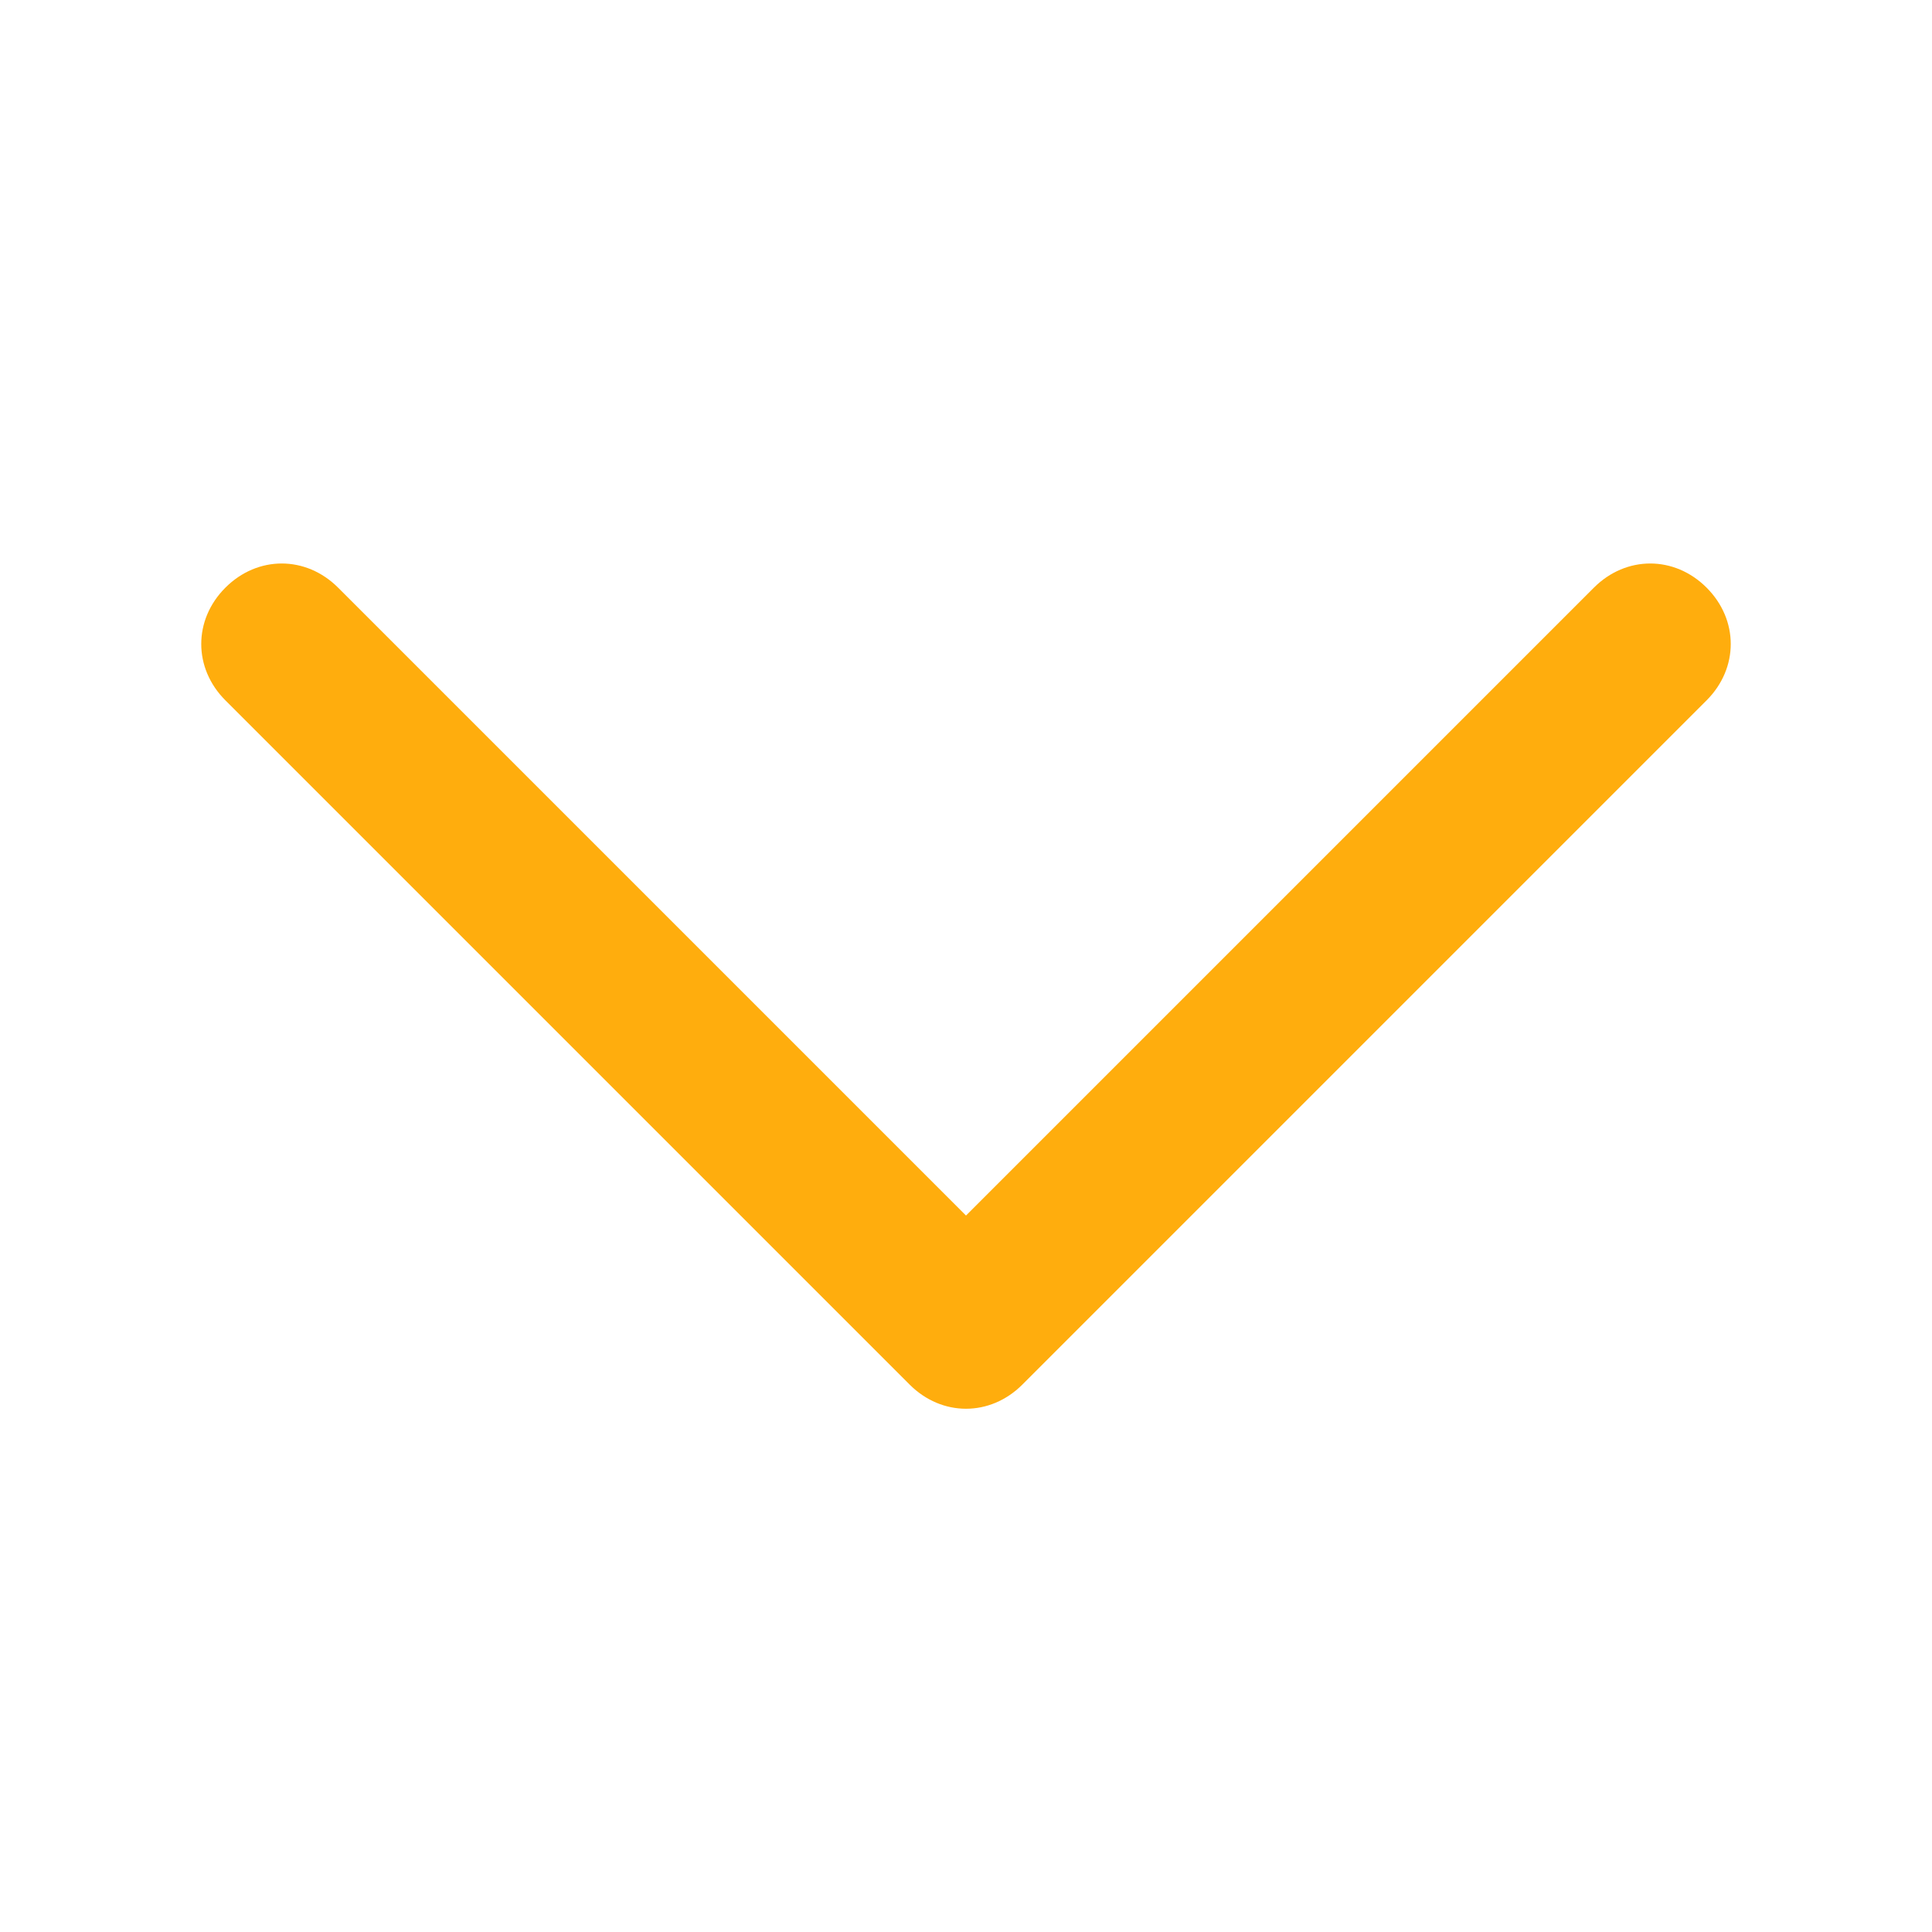
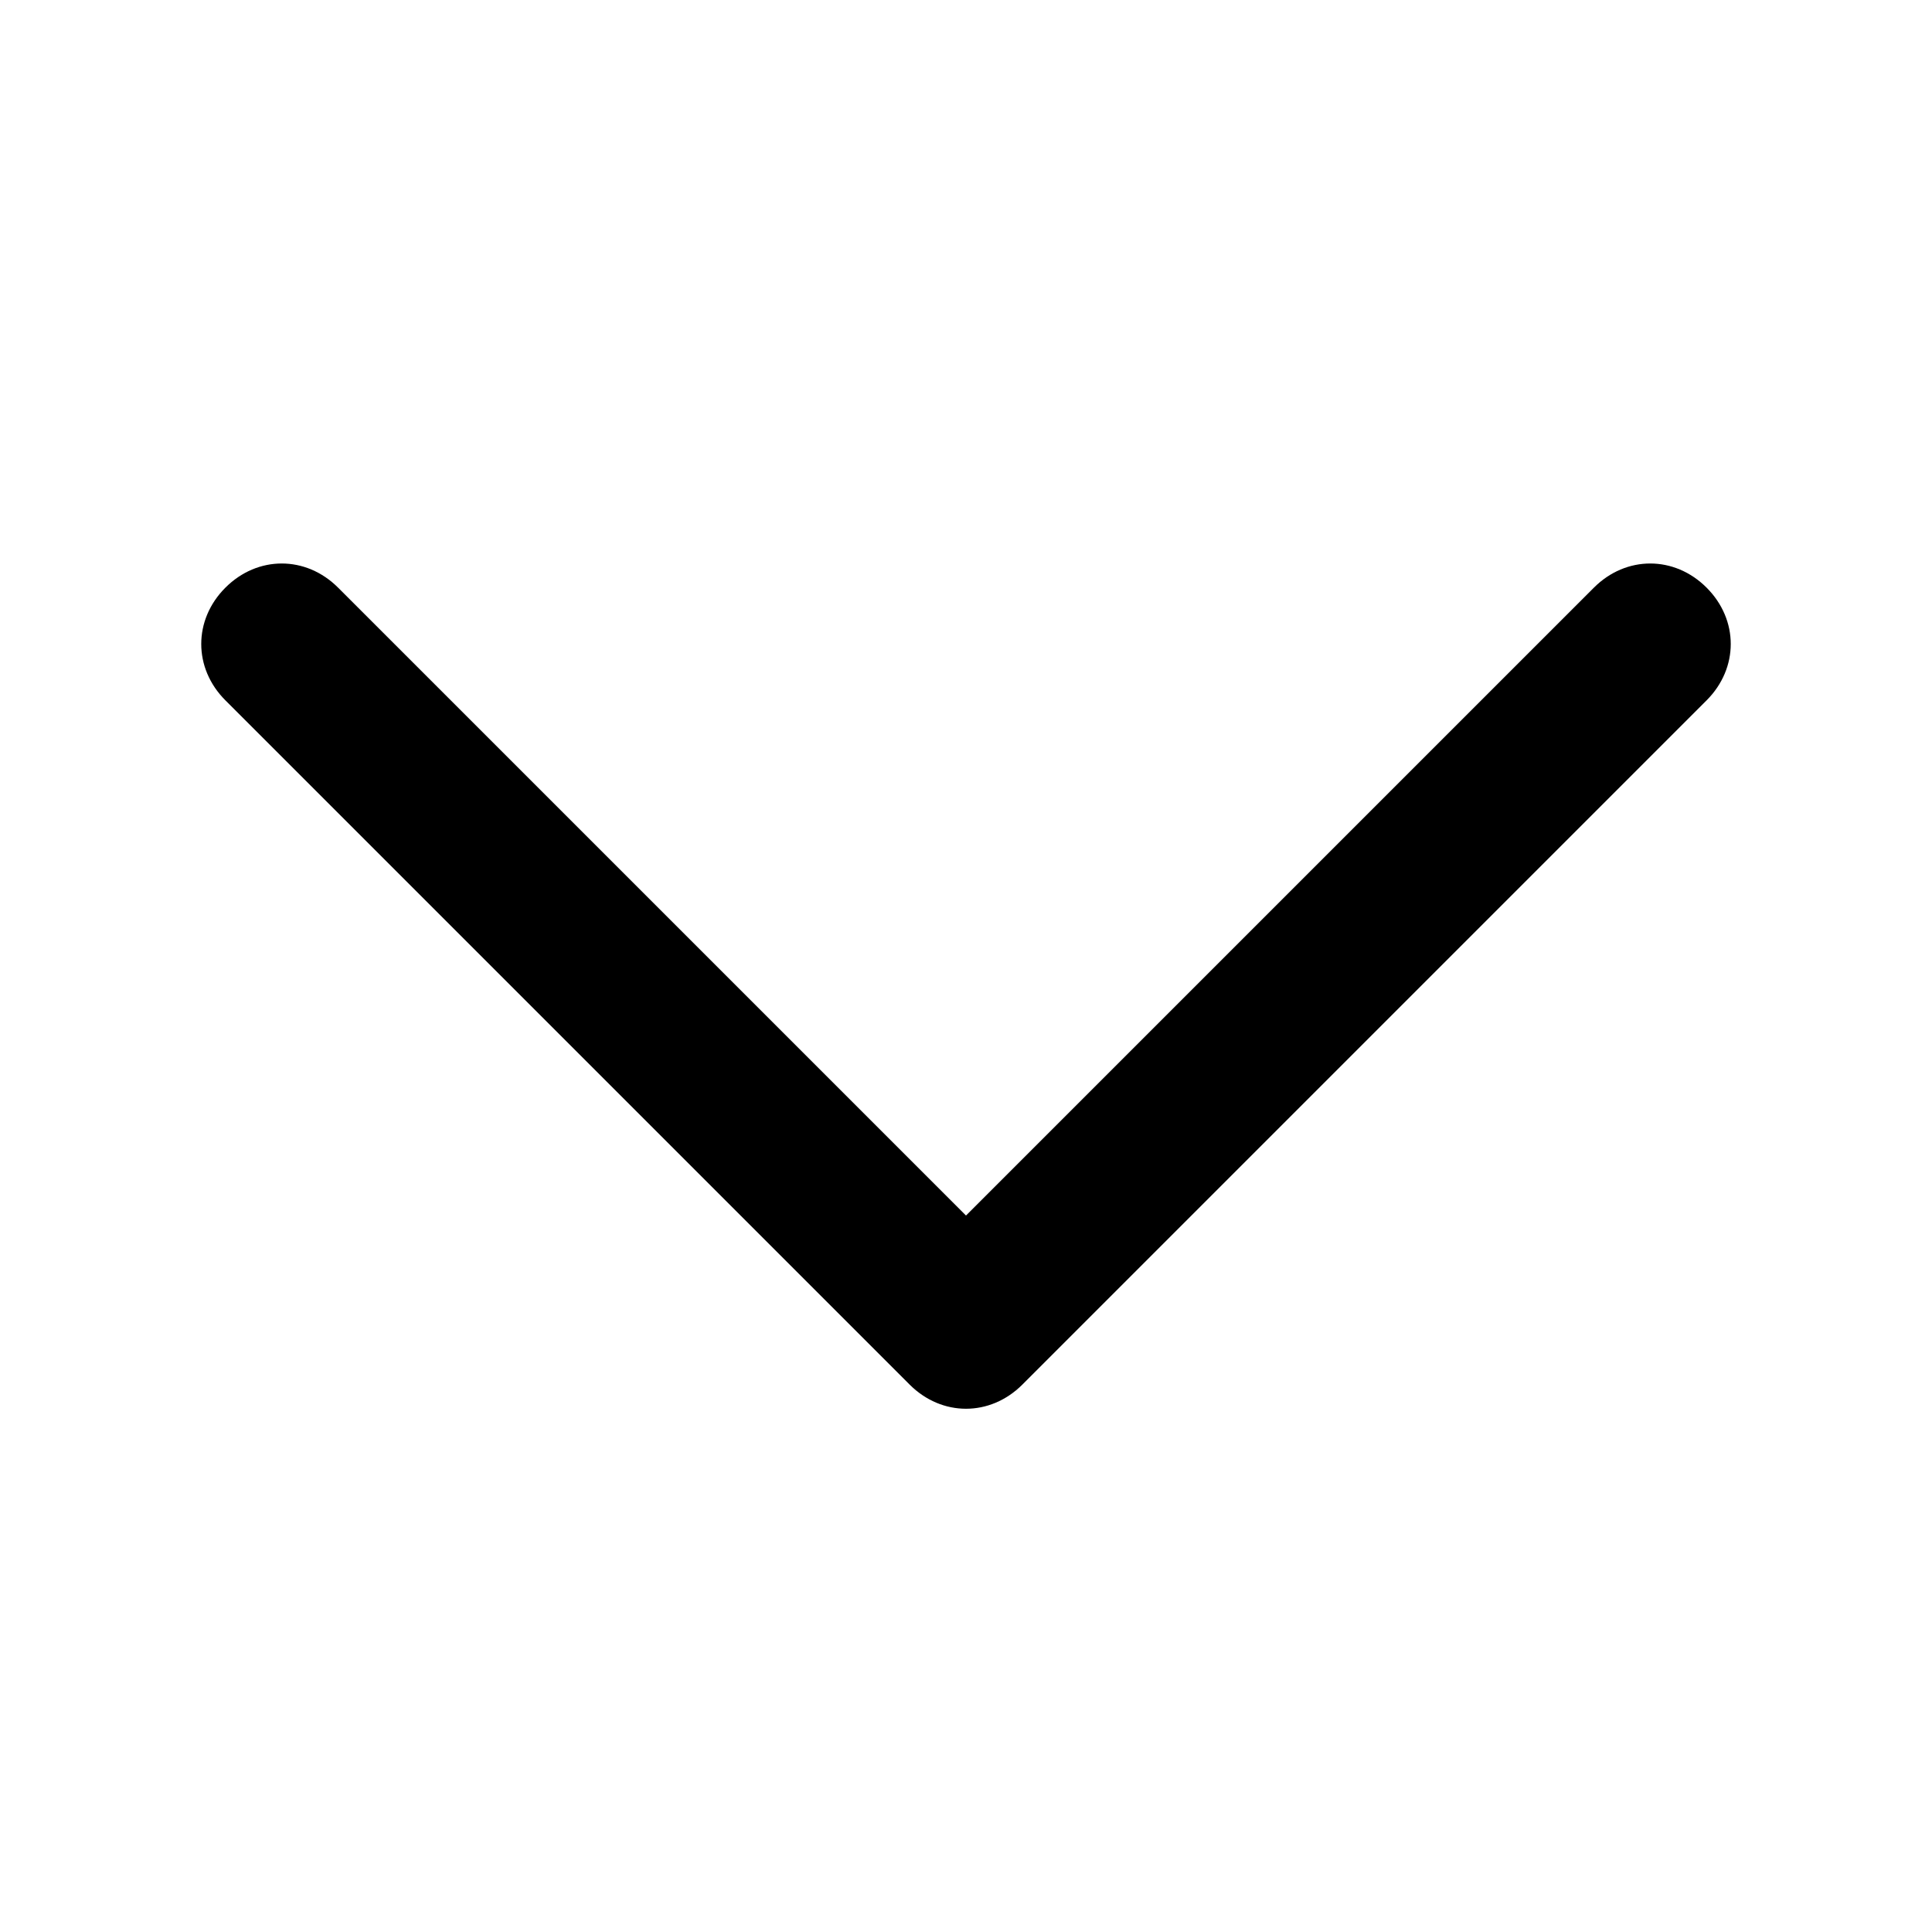
<svg xmlns="http://www.w3.org/2000/svg" class="icon" width="32" height="32" viewBox="0 0 1024 1024">
-   <path fill="#FFAD0D" d="M904.533 311.467c-17.066-17.067-42.666-17.067-59.733 0L512 644.267l-332.8-332.8c-17.067-17.067-42.667-17.067-59.733 0-17.067 17.066-17.067 42.666 0 59.733l362.666 362.667c8.534 8.533 19.2 12.8 29.867 12.8s21.333-4.267 29.867-12.8L904.533 371.2c17.067-17.067 17.067-42.667 0-59.733z" />
+   <path d="M904.533 311.467c-17.066-17.067-42.666-17.067-59.733 0L512 644.267l-332.8-332.8c-17.067-17.067-42.667-17.067-59.733 0-17.067 17.066-17.067 42.666 0 59.733l362.666 362.667c8.534 8.533 19.2 12.8 29.867 12.8s21.333-4.267 29.867-12.8L904.533 371.2c17.067-17.067 17.067-42.667 0-59.733z" />
</svg>
